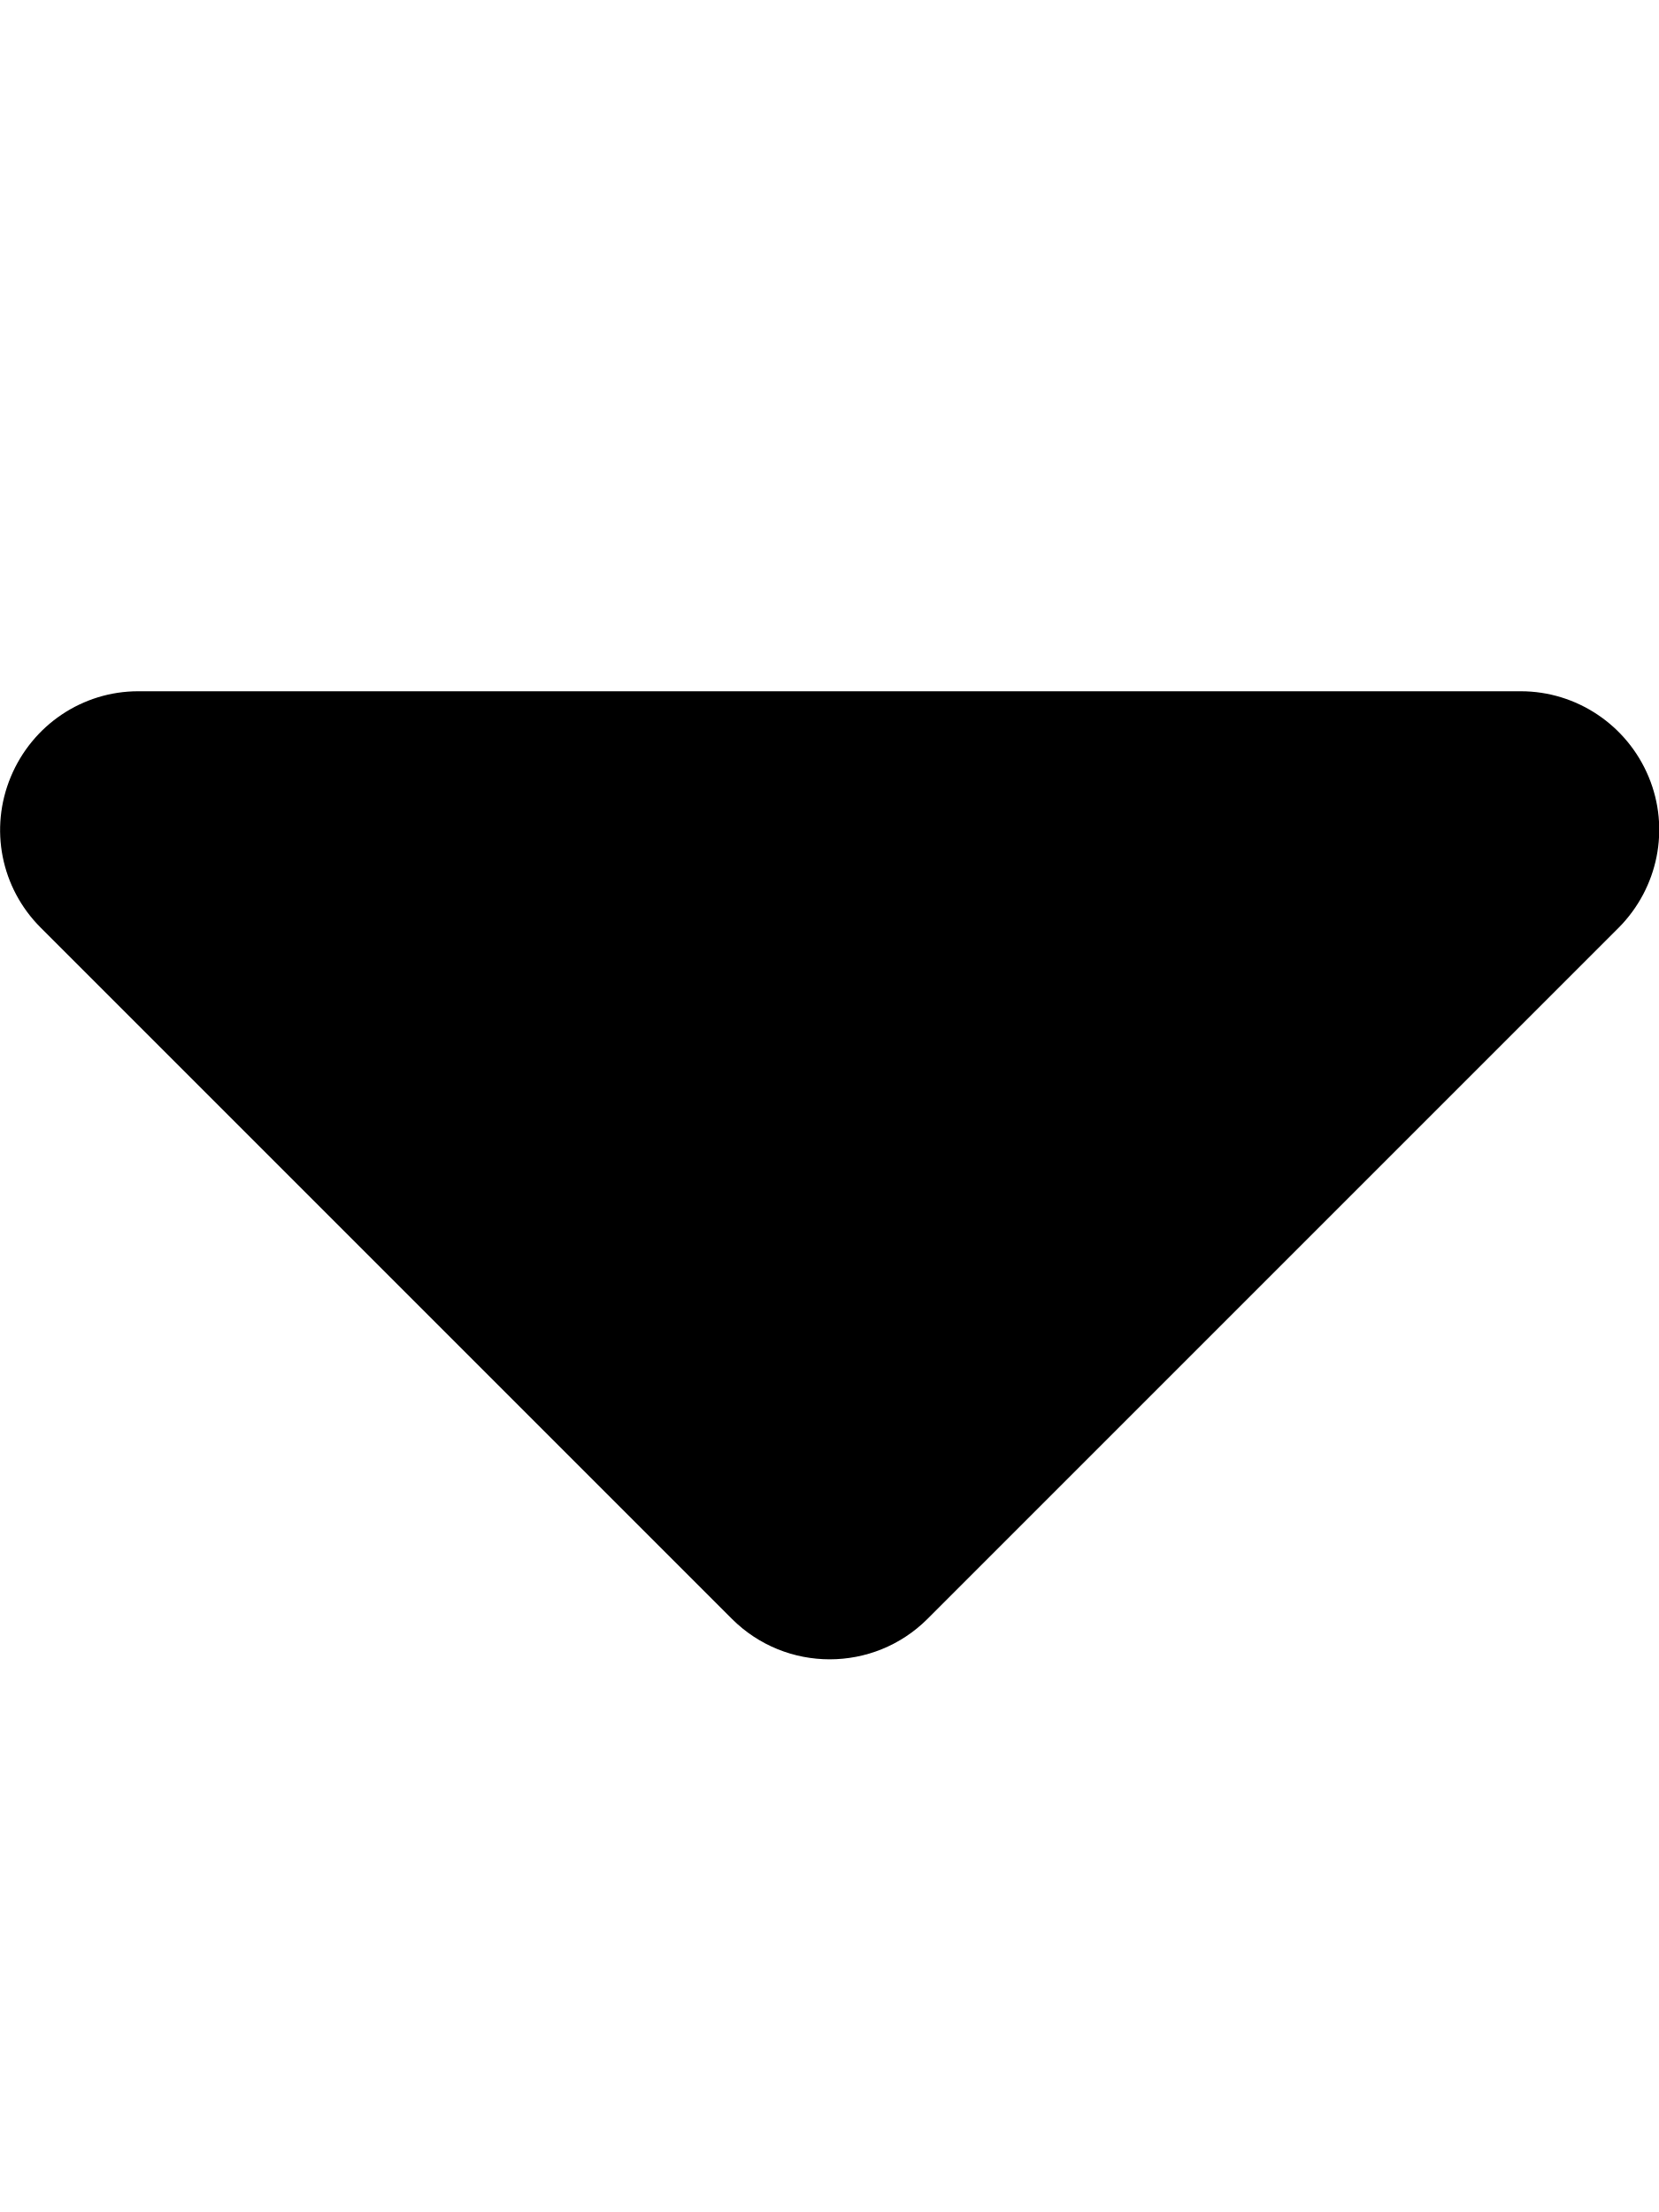
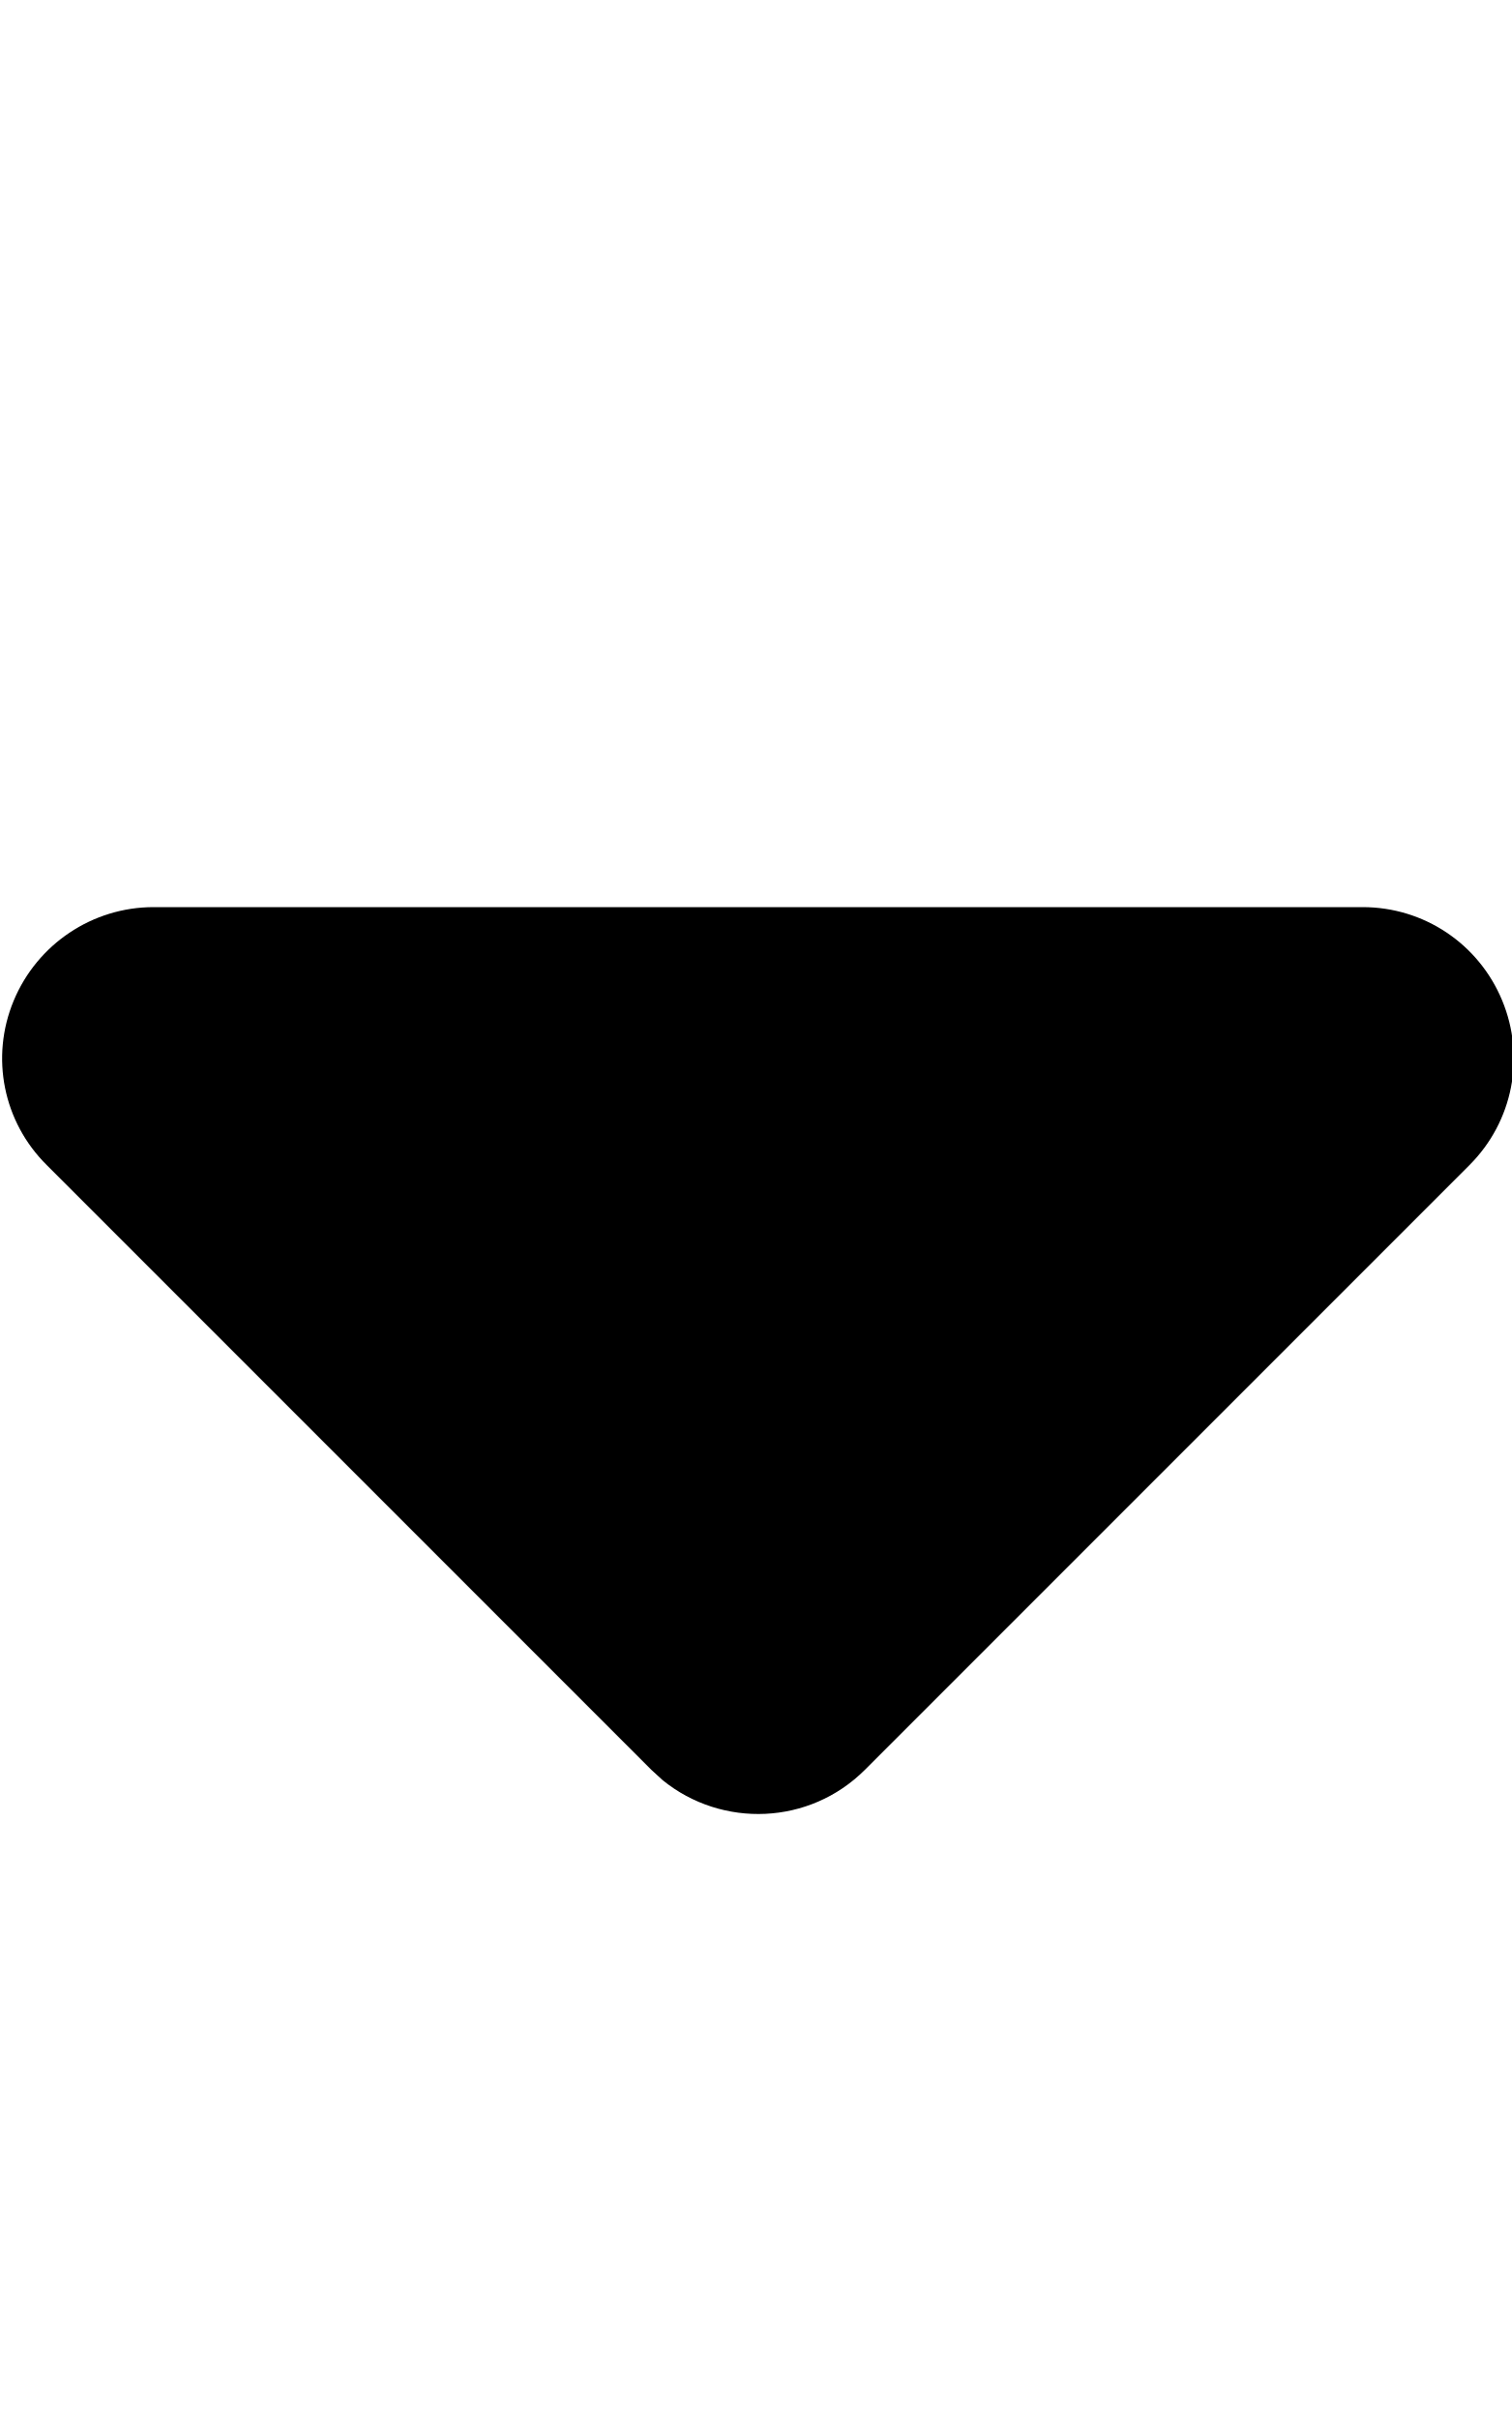
- <svg xmlns="http://www.w3.org/2000/svg" viewBox="0 0 384 512">
-   <path fill="currentColor" d="M352 160c12.9 0 24.6 7.8 29.6 19.8s2.2 25.7-6.9 34.9l-160 160c-12.5 12.5-32.8 12.5-45.3 0l-160-160c-9.2-9.2-11.9-22.9-6.9-34.9S19.1 160 32 160l320 0z" />
+ <svg xmlns="http://www.w3.org/2000/svg" viewBox="0 0 320 512">
+   <path fill="currentColor" d="M140.3 376.8c12.6 10.2 31.1 9.5 42.8-2.2l128-128c9.2-9.2 11.9-22.9 6.9-34.9S301.4 192 288.5 192l-256 0c-12.9 0-24.6 7.8-29.6 19.8S.7 237.5 9.9 246.6l128 128 2.4 2.2z" />
</svg>
